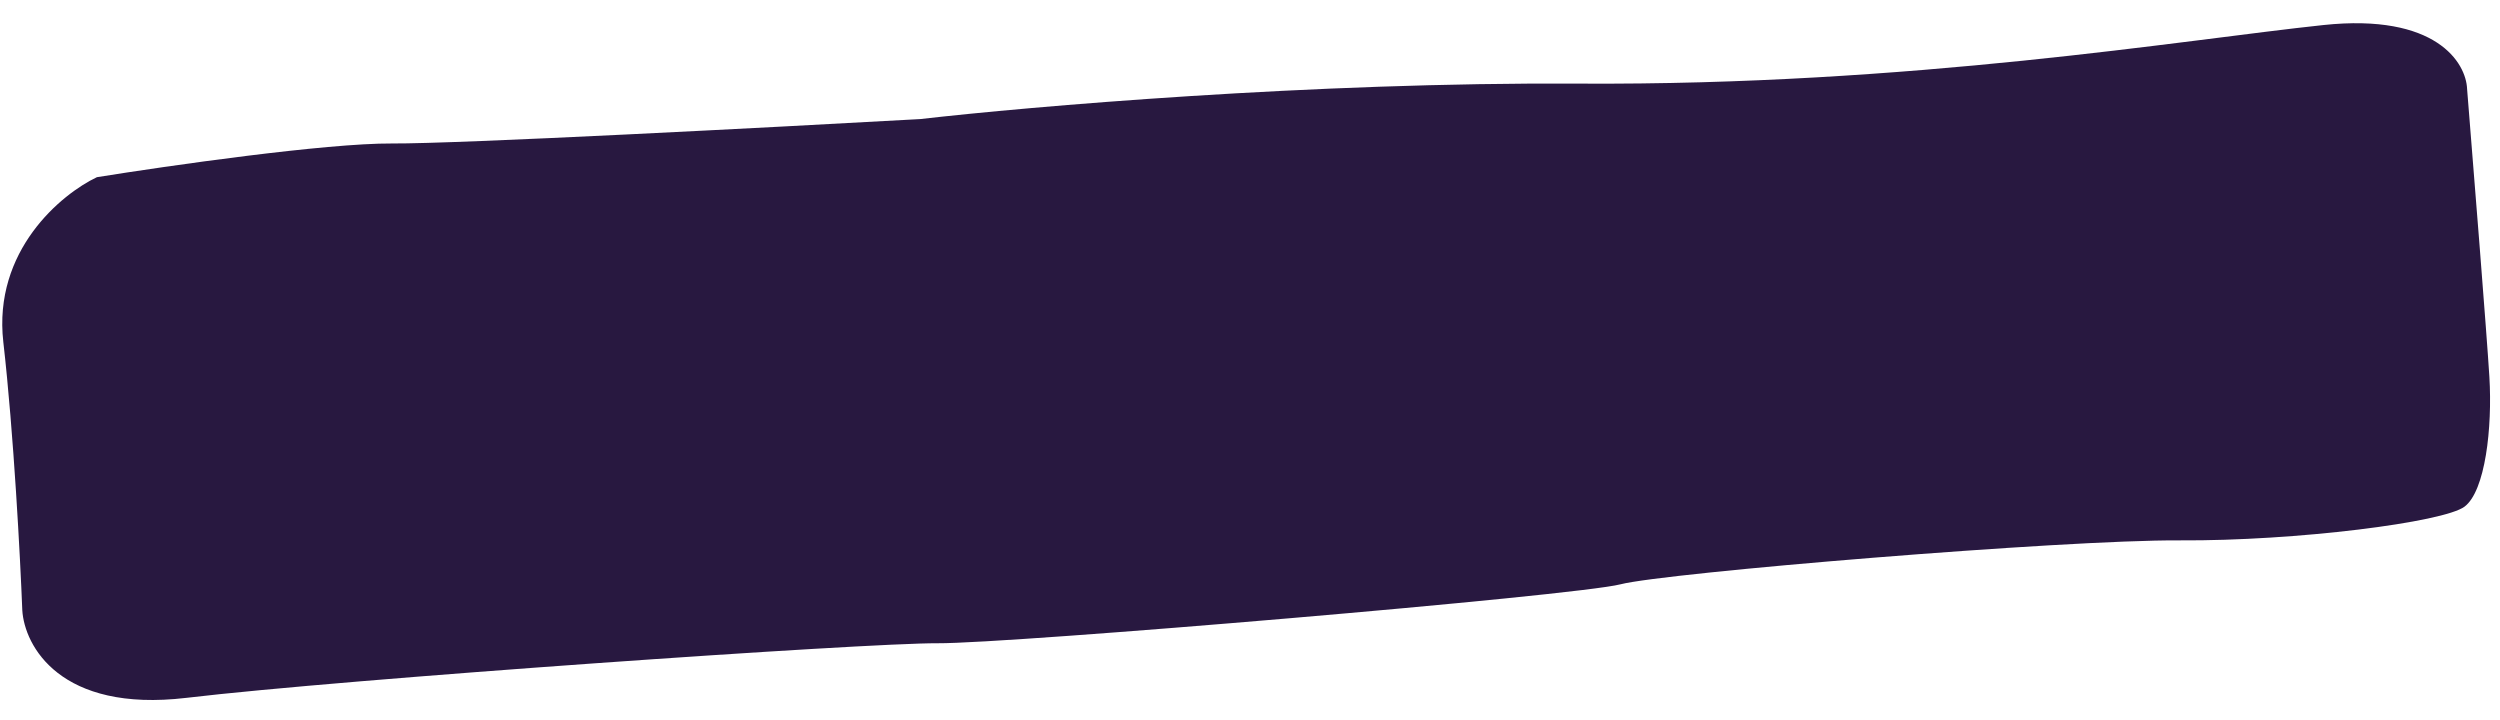
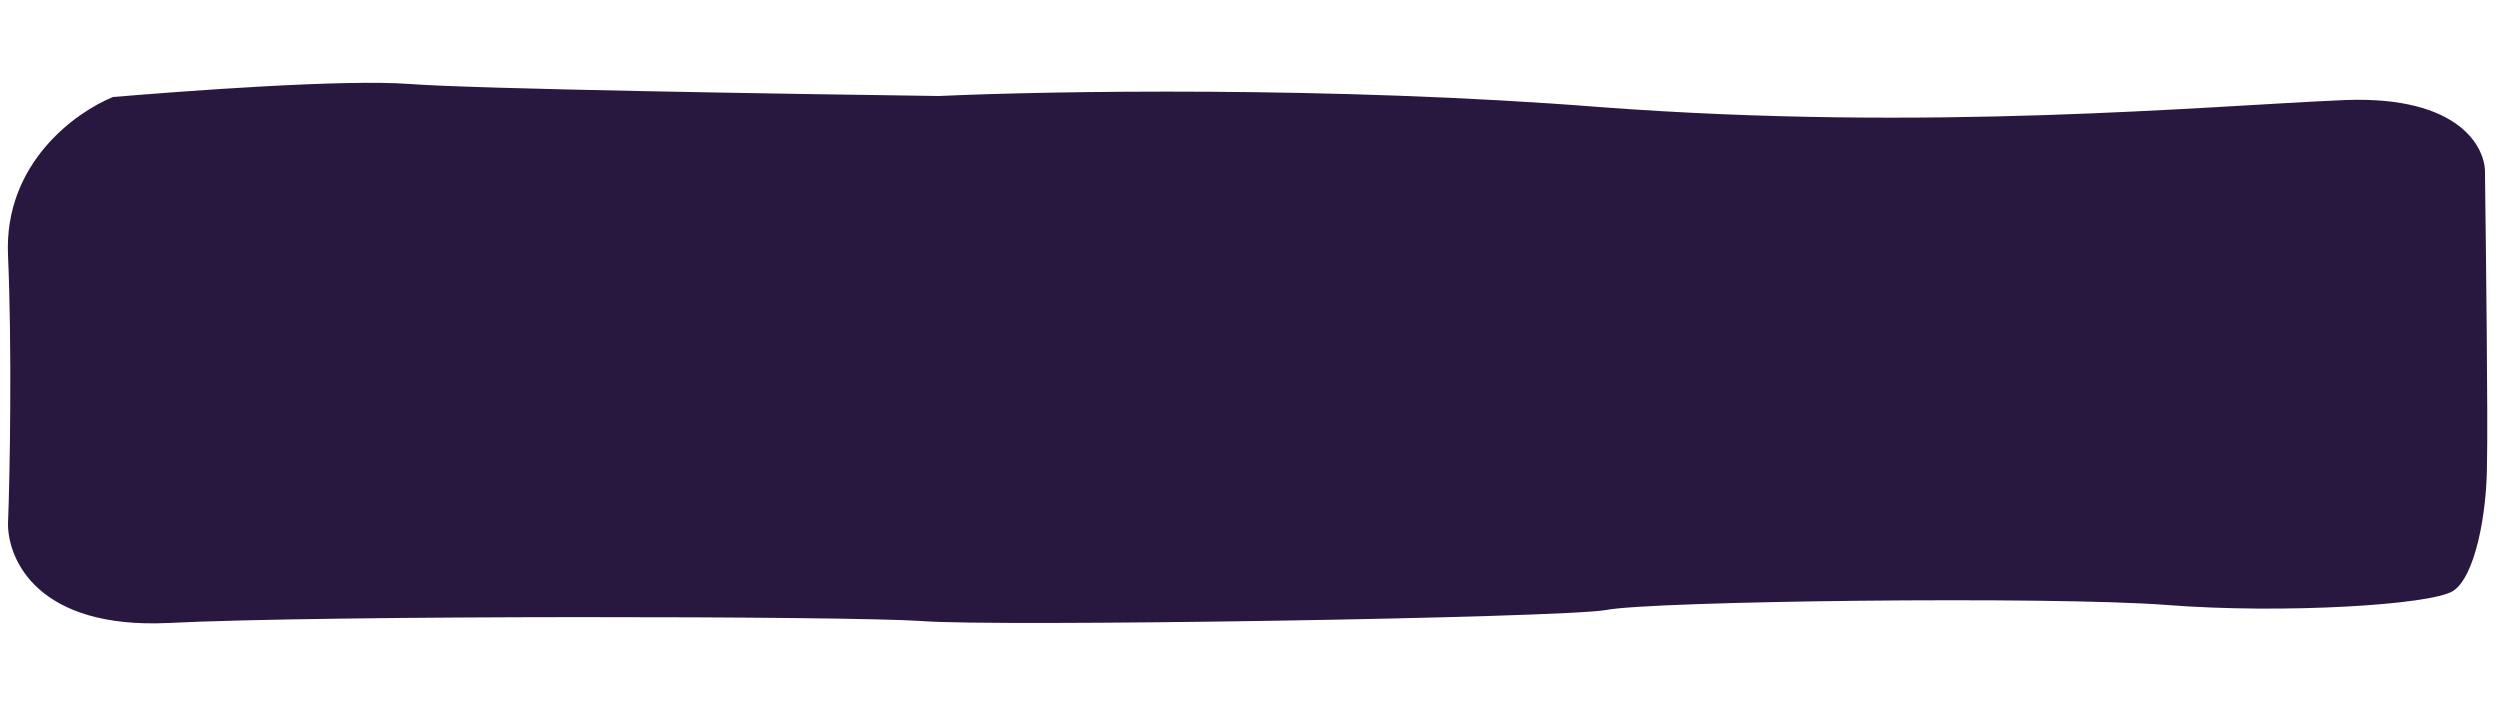
- <svg xmlns="http://www.w3.org/2000/svg" width="250" height="72" viewBox="0 0 250 72" fill="none">
-   <path d="M0.333 34.211C-0.71 25.063 6.137 19.404 9.691 17.718C16.785 16.578 32.619 14.309 39.203 14.348C45.787 14.388 77.164 12.737 92.029 11.907C102.896 10.659 131.282 8.202 157.893 8.362C191.156 8.561 218.275 3.996 232.344 2.504C243.599 1.31 246.61 6.267 246.709 8.895C247.347 16.779 248.687 33.573 248.937 37.673C249.249 42.797 248.525 49.097 246.458 50.661C244.391 52.225 229.634 54.106 217.975 54.037C206.316 53.967 166.516 57.274 162.051 58.43C157.586 59.585 100.973 64.368 93.772 64.325C86.571 64.281 34.423 67.909 18.637 69.785C6.009 71.285 2.437 64.565 2.229 61.017C2.031 55.894 1.375 43.359 0.333 34.211Z" fill="#281840" />
+ <svg xmlns="http://www.w3.org/2000/svg" version="1.1" id="Layer_1" x="0px" y="0px" viewBox="0 0 250 72" style="enable-background:new 0 0 250 72;" xml:space="preserve">
+   <style type="text/css">
+ 	.st0{fill:#281840;}
+ </style>
+   <path class="st0" d="M0.8,25.5C0.4,16.3,7.6,11.2,11.3,9.7c7.2-0.6,23.1-1.8,29.7-1.3c6.6,0.5,38,1,52.9,1.2c10.9-0.5,39.4-1,66,1.1  c33.2,2.5,60.5-0.1,74.7-0.7c11.3-0.4,14,4.7,13.9,7.4c0.1,7.9,0.3,24.8,0.2,28.9c0,5.1-1.2,11.4-3.4,12.8c-2.2,1.4-17,2.3-28.6,1.4  s-51.6-0.4-56.1,0.5c-4.5,0.8-61.3,1.7-68.5,1.1c-7.2-0.5-59.5-0.6-75.3,0.2C3.8,62.9,0.8,56,0.8,52.4C1,47.3,1.2,34.7,0.8,25.5z" />
</svg>
